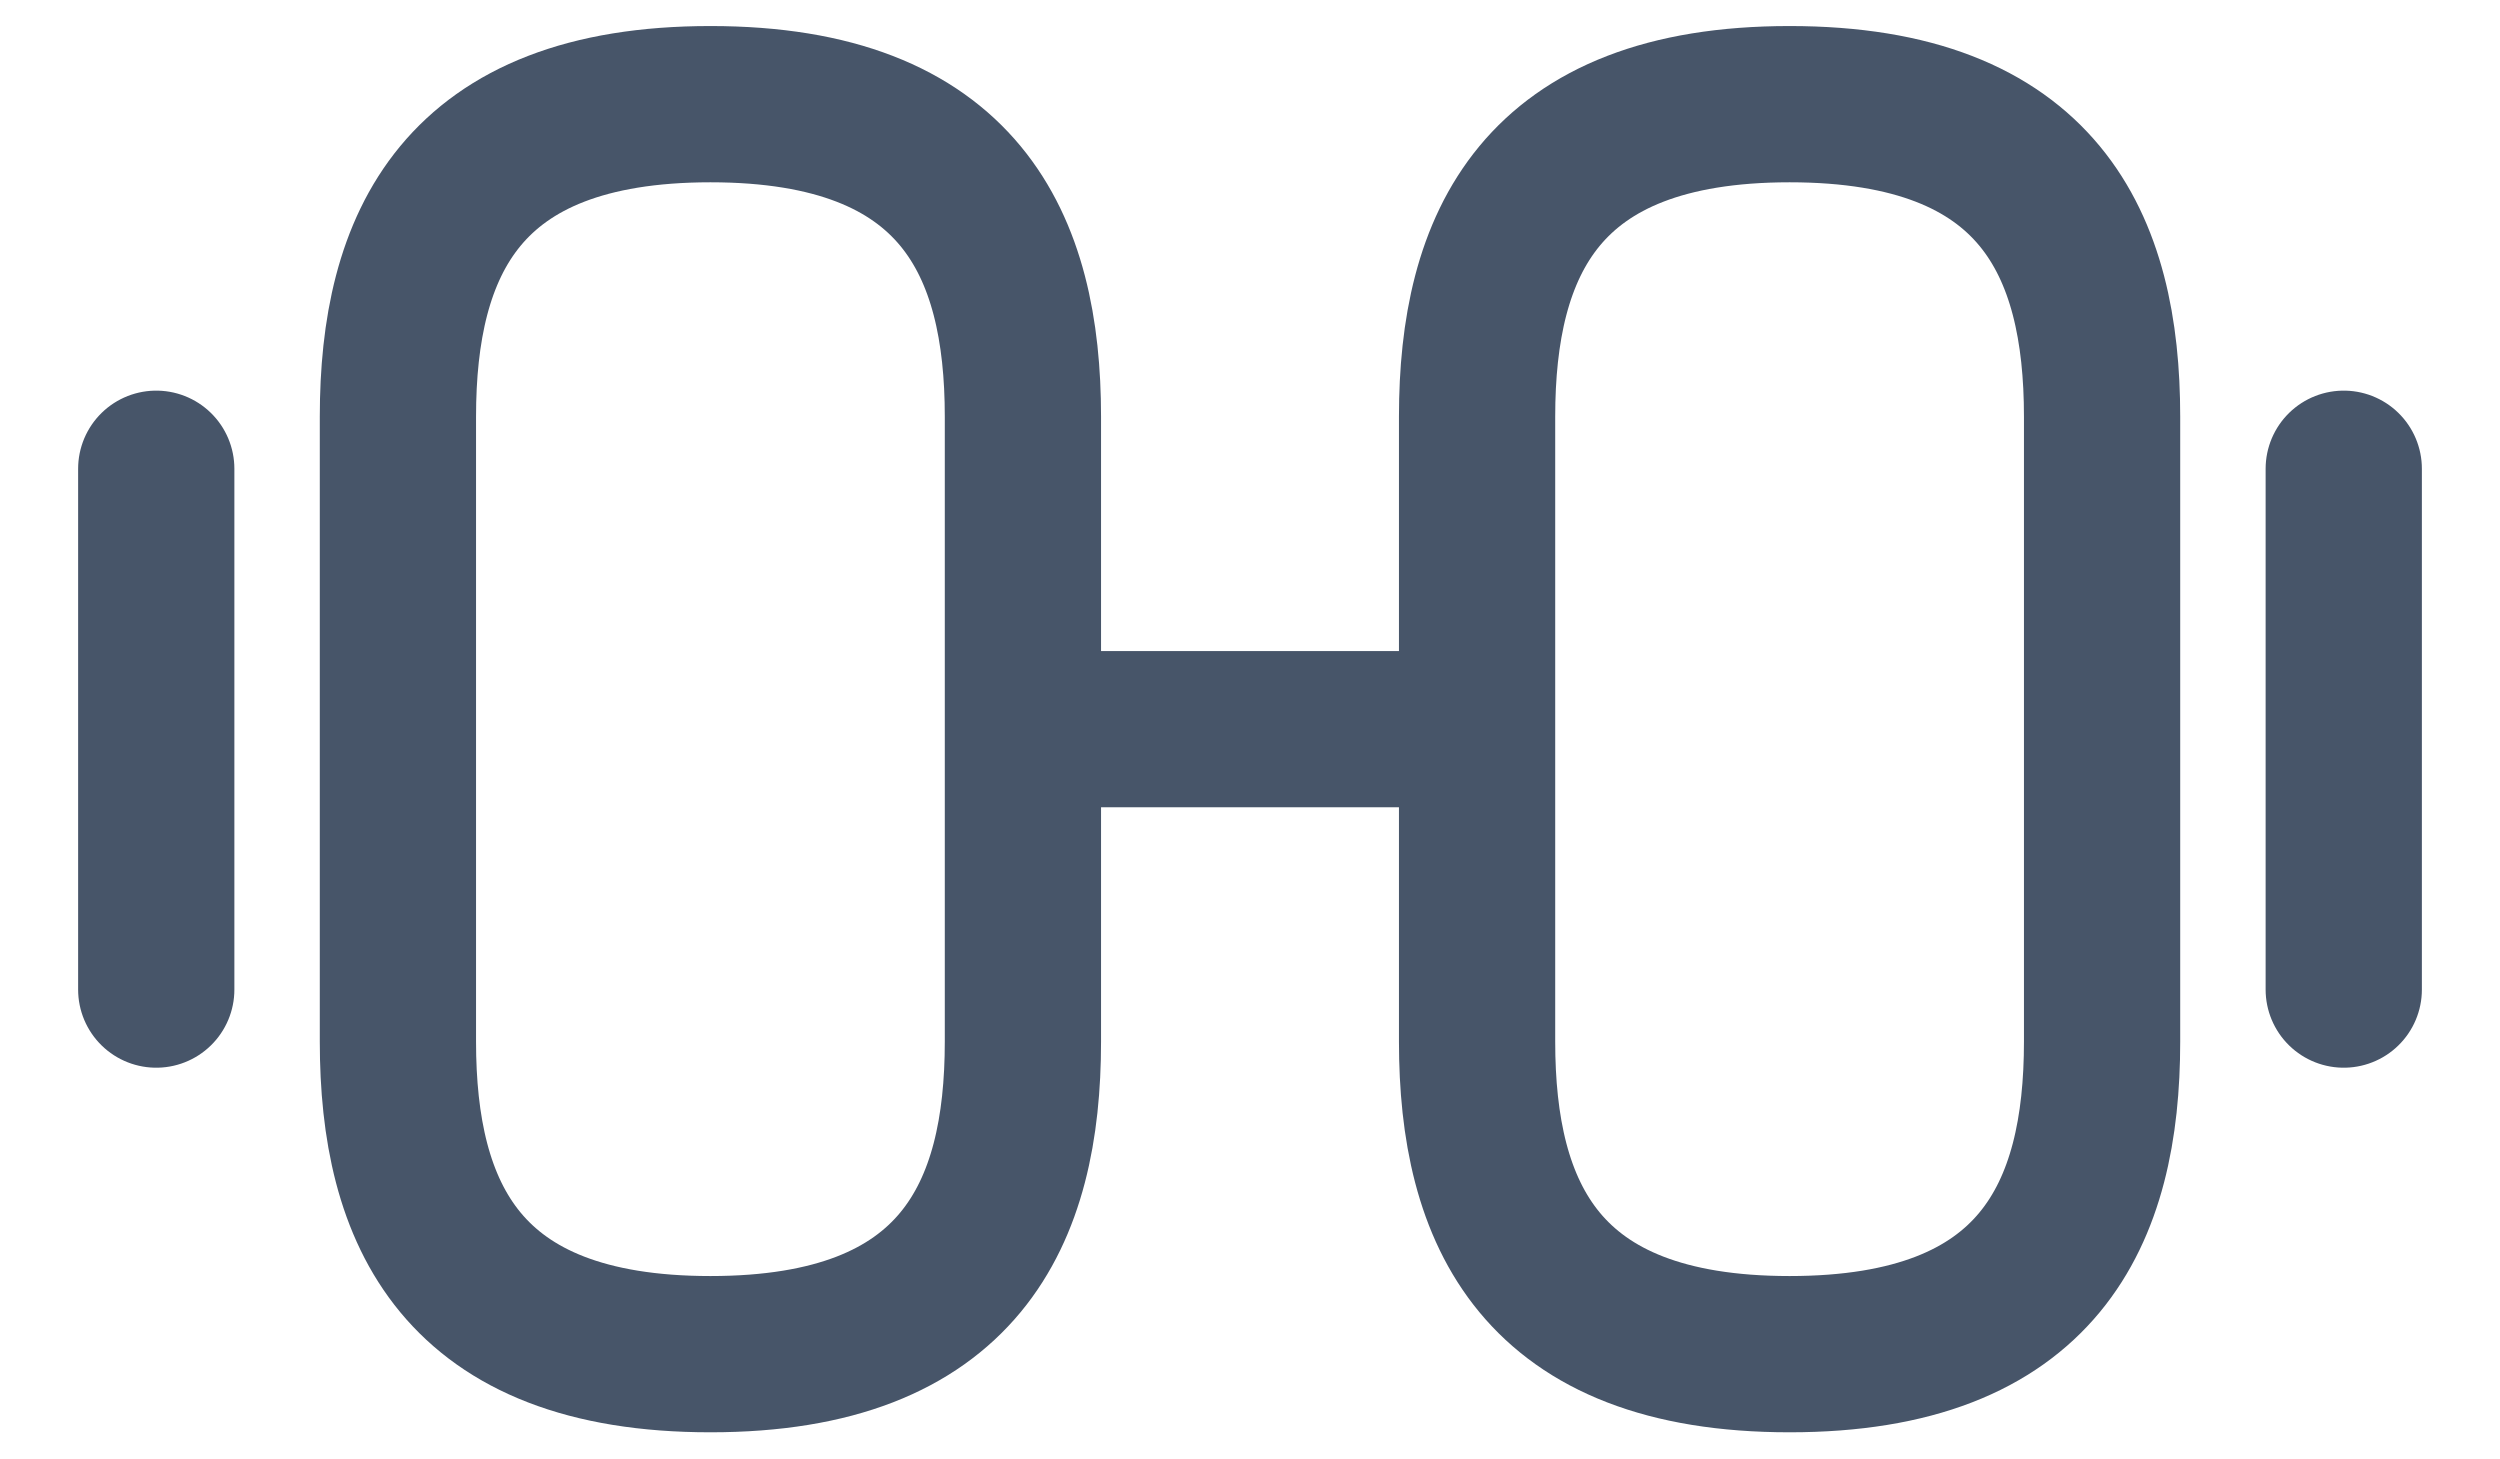
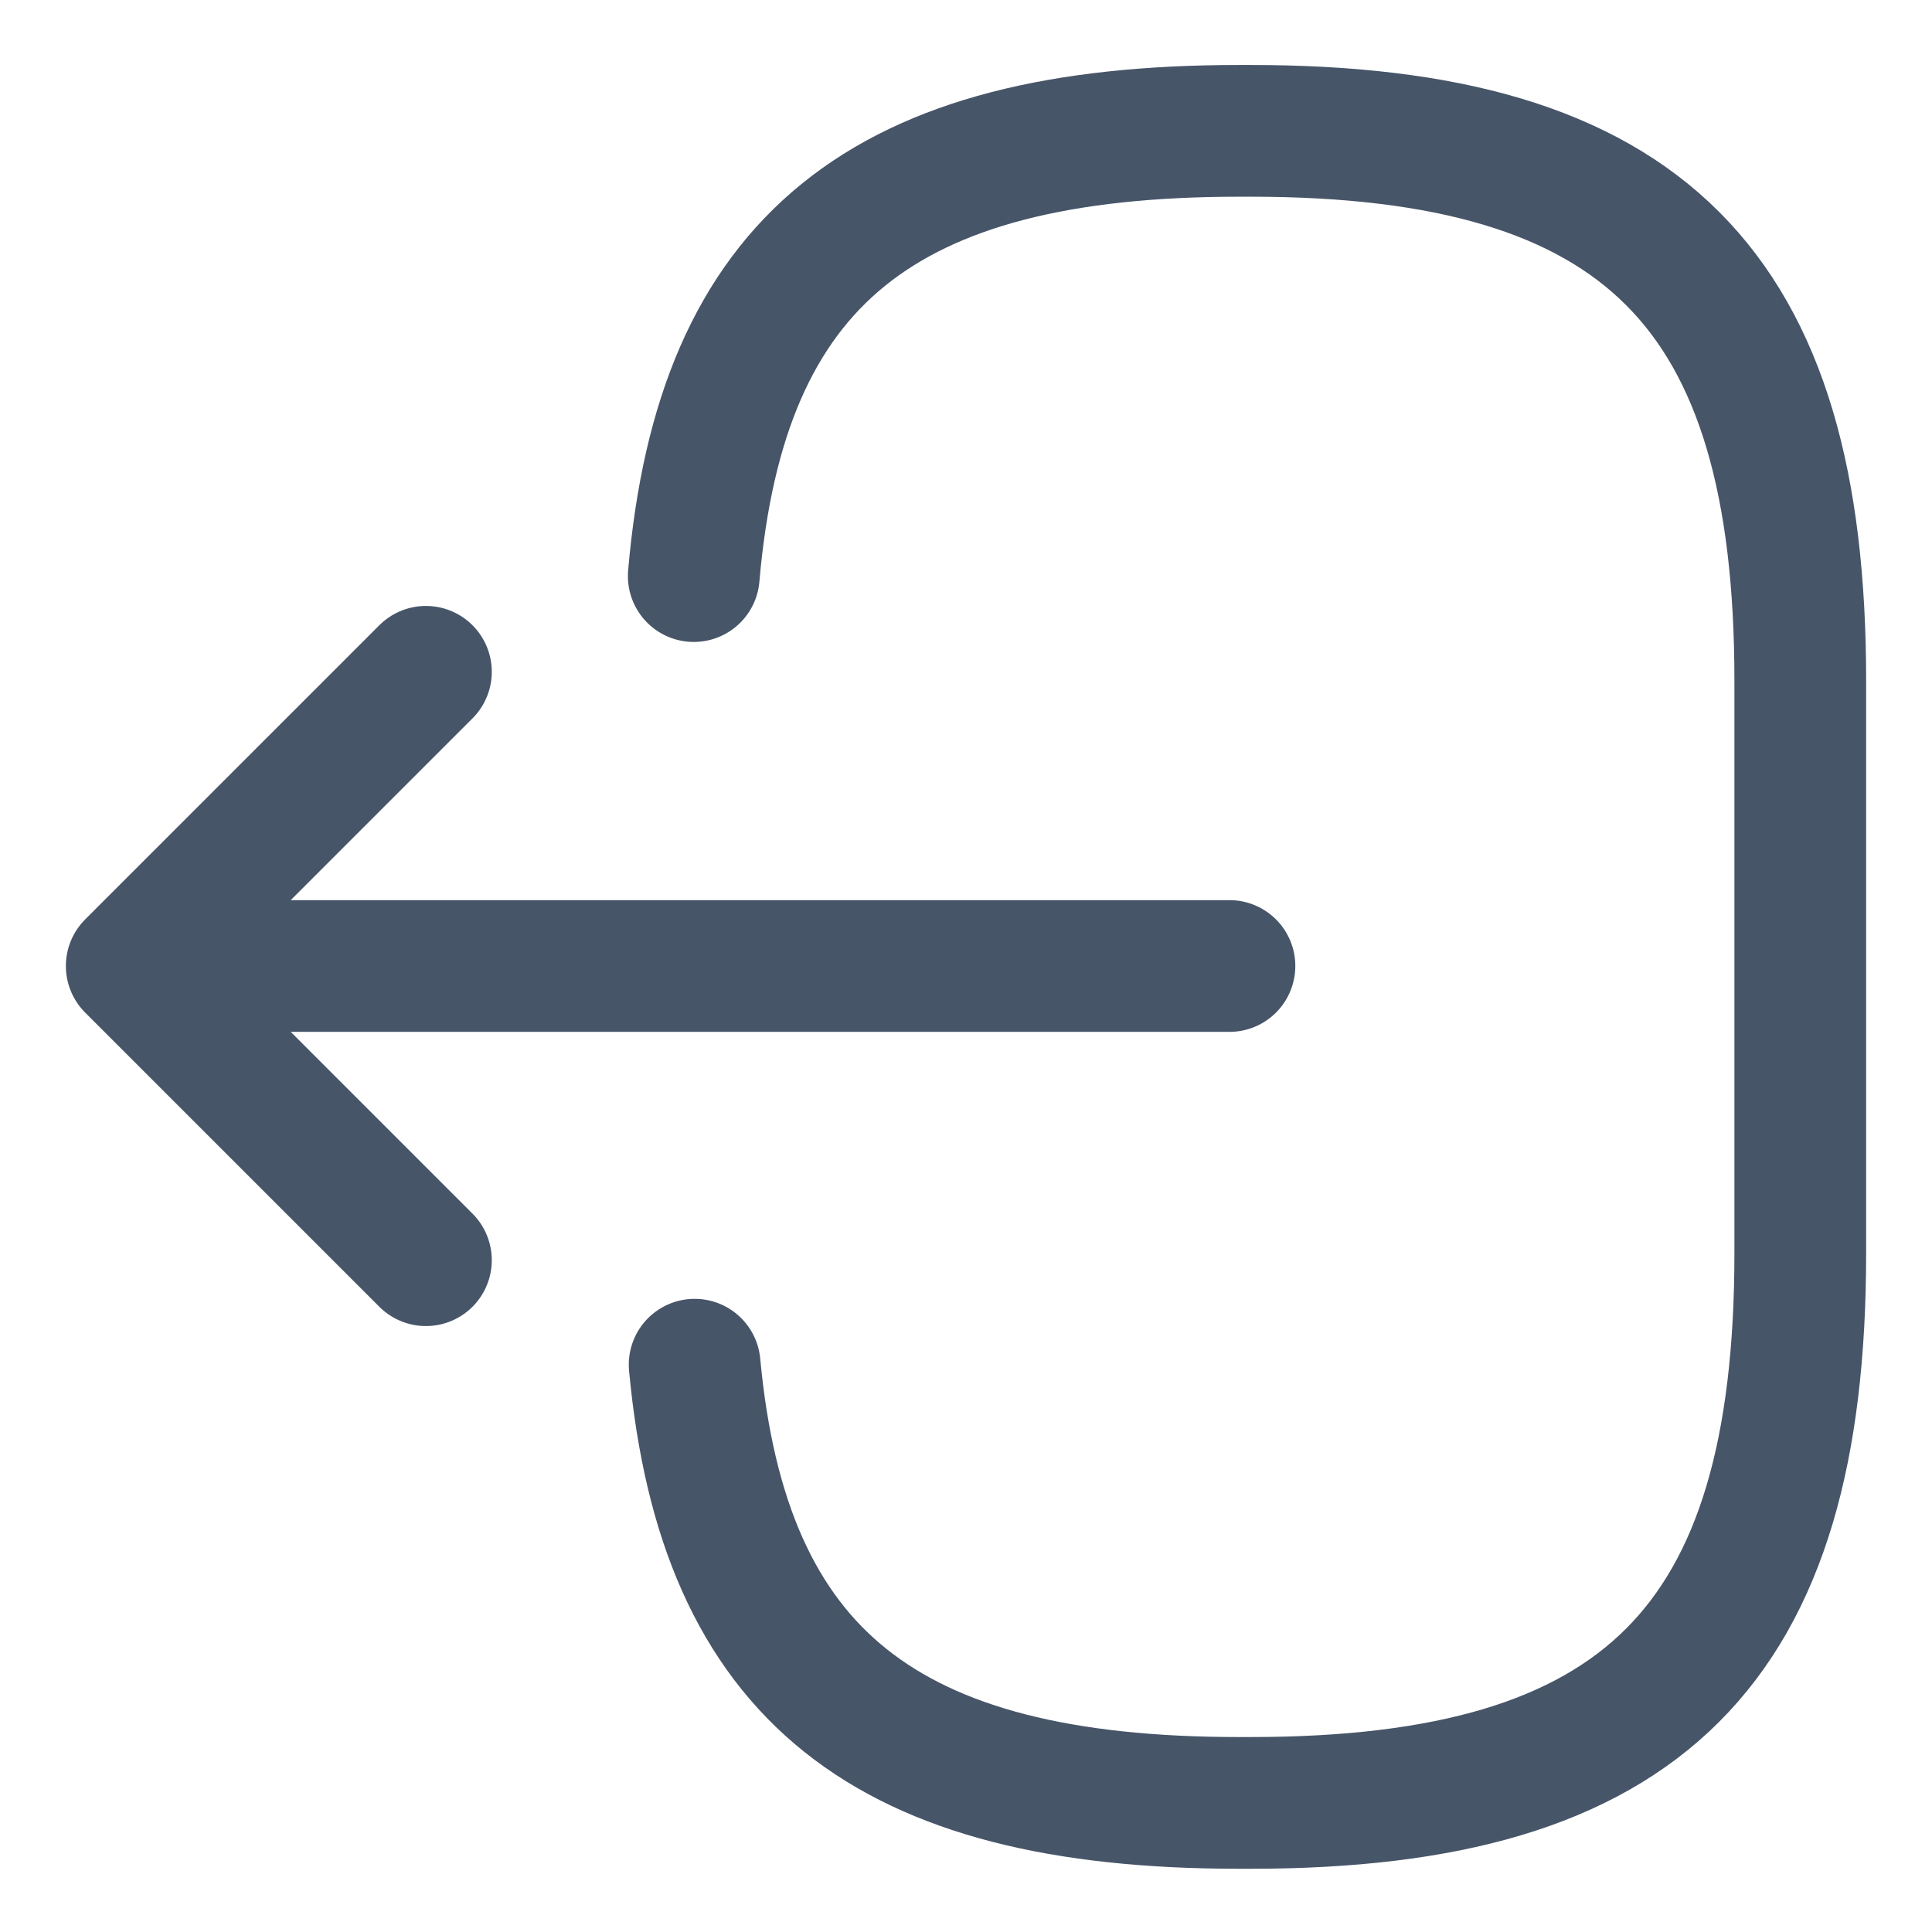
- <svg xmlns="http://www.w3.org/2000/svg" width="24" height="14" viewBox="0 0 24 14" fill="none">
-   <path d="M9.82 7H14.18M22.5 9.5V4.5M1.5 9.5V4.5M17.18 13C19.58 13 20.18 11.65 20.18 10V4C20.18 2.35 19.58 1 17.18 1C14.78 1 14.18 2.35 14.18 4V10C14.18 11.65 14.78 13 17.18 13ZM6.82 13C4.42 13 3.82 11.65 3.82 10V4C3.82 2.35 4.42 1 6.82 1C9.22 1 9.82 2.35 9.82 4V10C9.82 11.65 9.22 13 6.82 13Z" stroke="#475569" stroke-width="1.5" stroke-linecap="round" stroke-linejoin="round" />
+ <svg xmlns="http://www.w3.org/2000/svg" width="22" height="22" viewBox="0 0 22 22" fill="none">
+   <path d="M7.9 6.56C8.21 2.96 10.06 1.49 14.11 1.49H14.24C18.71 1.49 20.5 3.28 20.5 7.75V14.27C20.5 18.74 18.71 20.53 14.24 20.53H14.11C10.09 20.53 8.24 19.08 7.91 15.54M14 11H2.62M4.85 7.65L1.5 11L4.85 14.35" stroke="#475569" stroke-width="1.5" stroke-linecap="round" stroke-linejoin="round" />
</svg>
